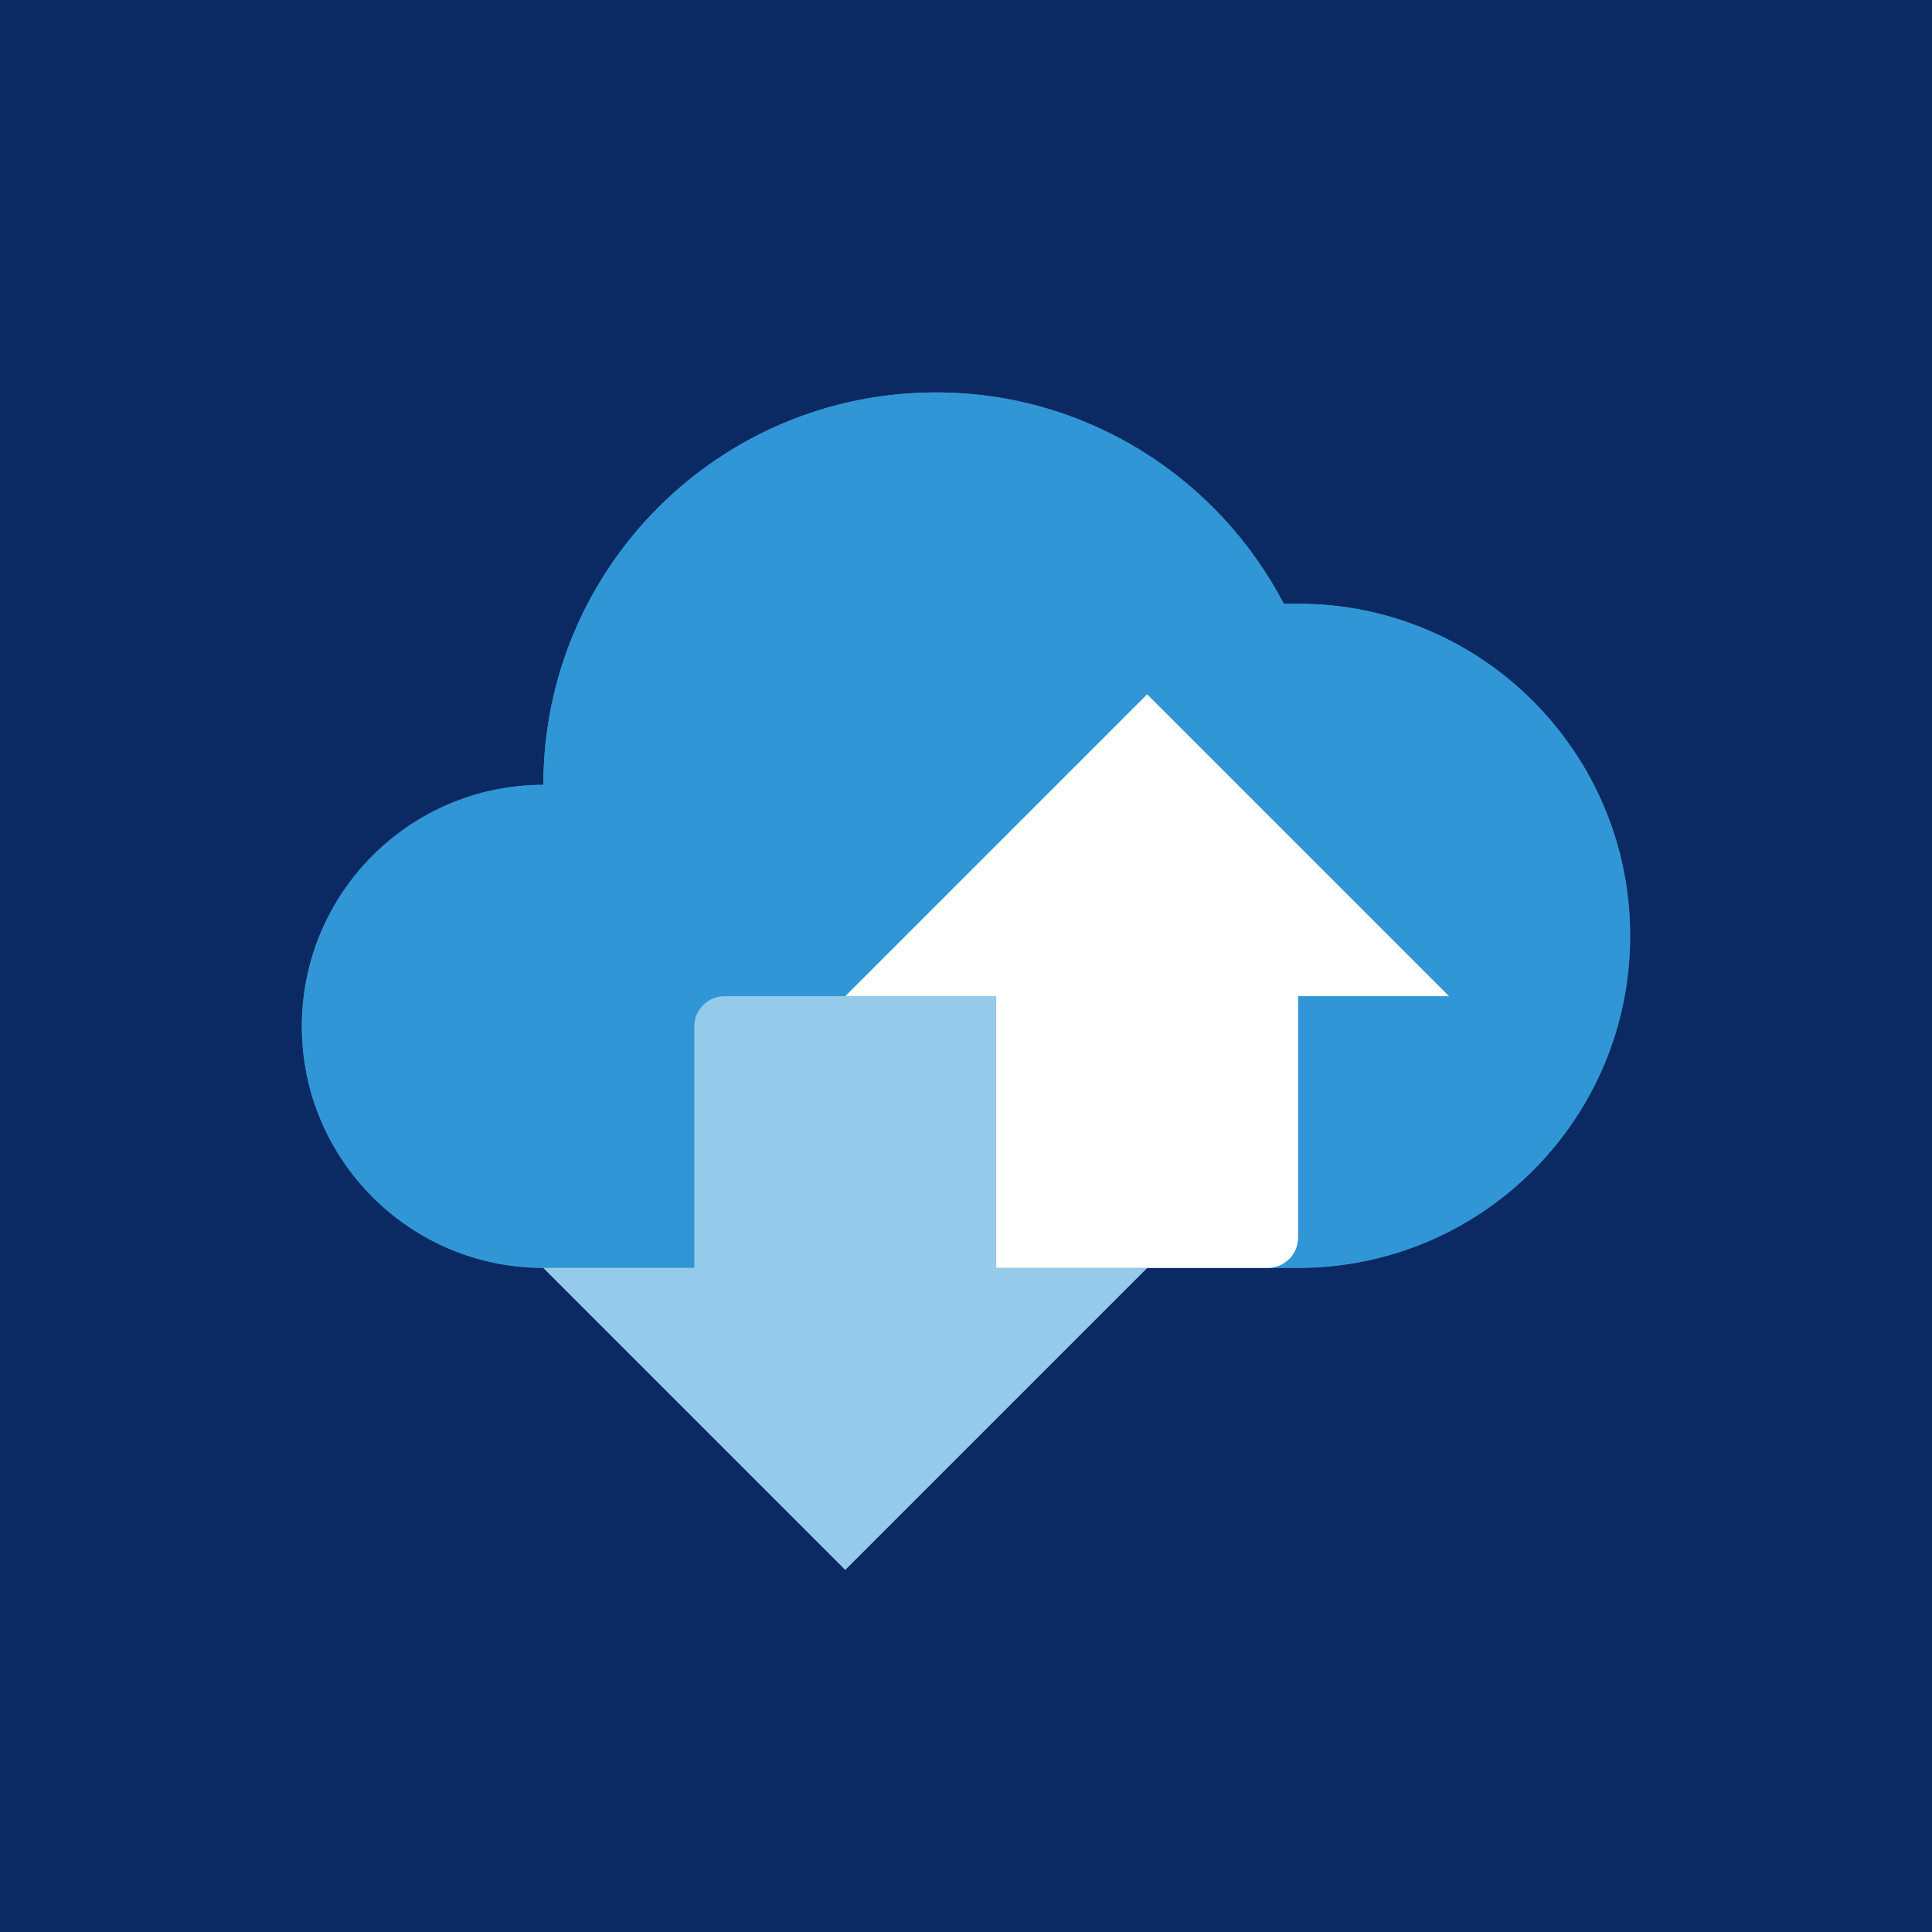
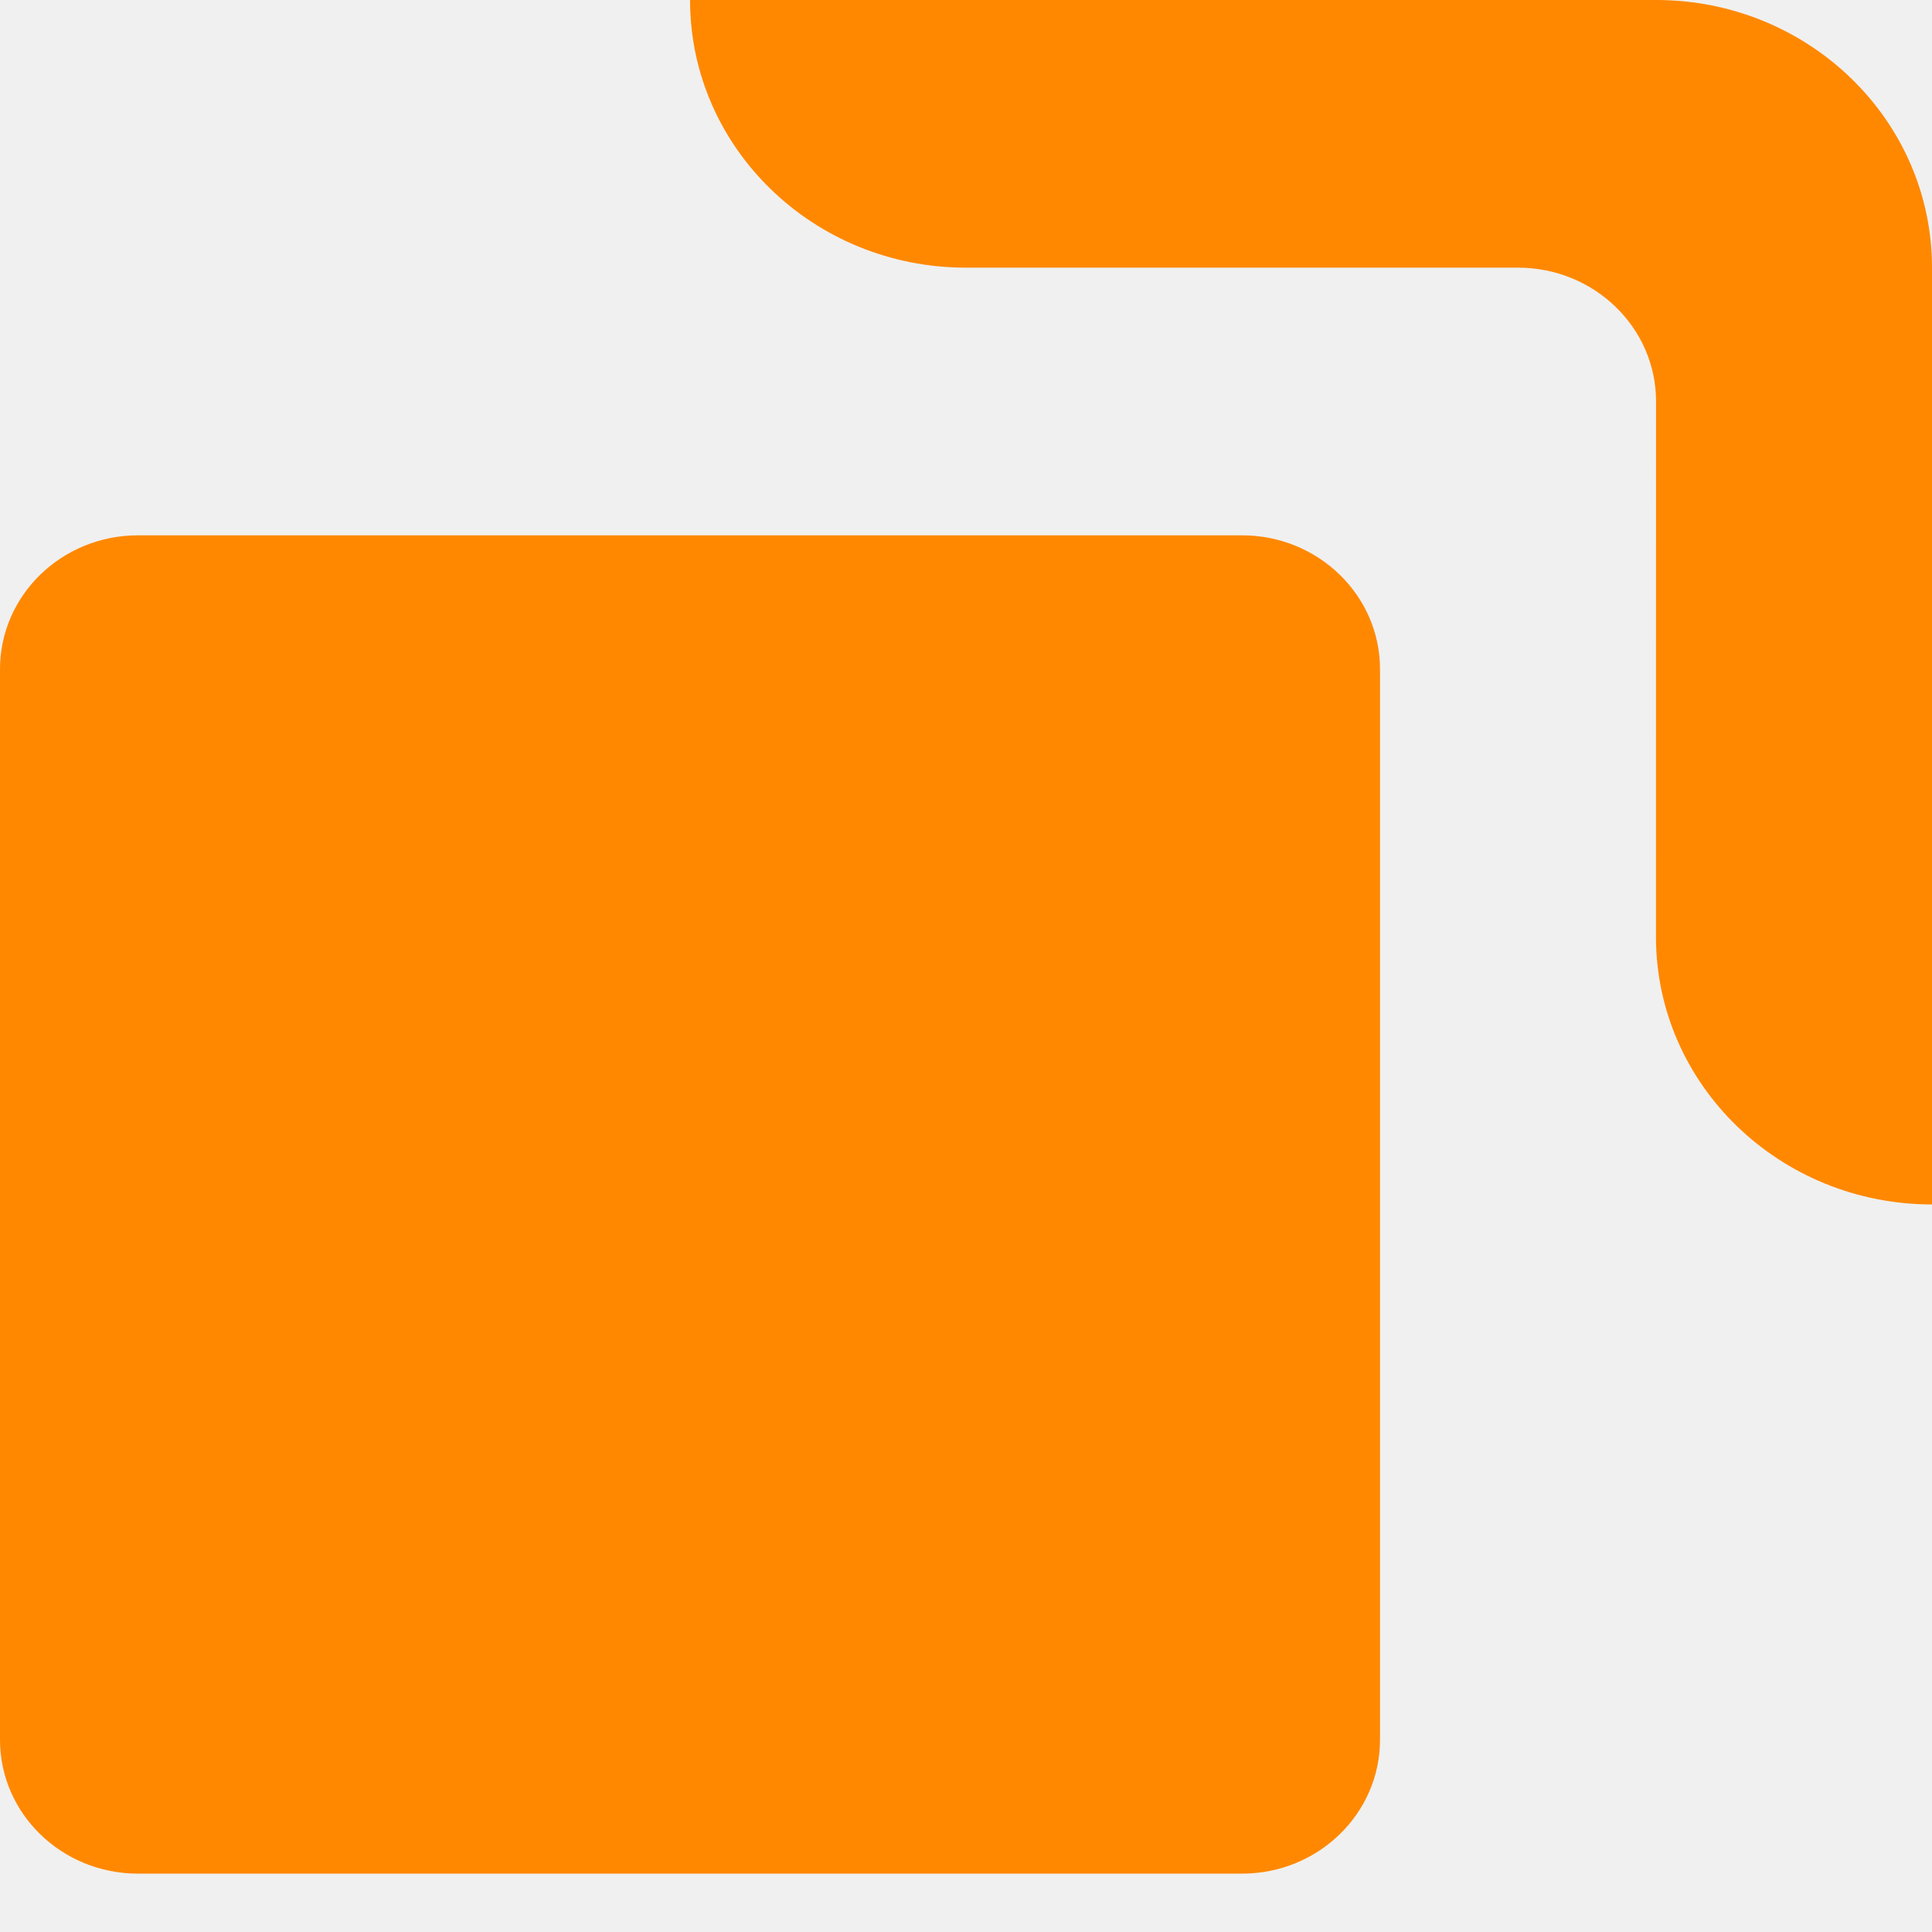
- <svg xmlns="http://www.w3.org/2000/svg" width="128" height="128" viewBox="0 0 128 128" fill="none">
-   <path d="M128 0H0V128H128V0Z" fill="#0B2A63" />
-   <rect x="16" y="46" width="101" height="40" fill="#0B2A63" />
-   <g clip-path="url(#clip0_4_45)">
-     <path fill-rule="evenodd" clip-rule="evenodd" d="M86 40H85.052C80.714 31.686 72.028 26 62 26C47.64 26 36 37.64 36 52C27.164 52 20 59.164 20 68C20 76.836 27.164 84 36 84H86C98.15 84 108 74.15 108 62C108 49.85 98.15 40 86 40Z" fill="#3196D6" />
-     <path d="M66 84H76L56 104L36 84H46V68C46 66.896 46.896 66 48 66H66V84Z" fill="#95CAEB" />
-     <path d="M66 66H56L76 46L96 66H86V82C86 83.104 85.104 84 84 84H66V66Z" fill="white" />
-     <path fill-rule="evenodd" clip-rule="evenodd" d="M86 40H85.052C80.714 31.686 72.028 26 62 26C47.64 26 36 37.64 36 52C27.164 52 20 59.164 20 68C20 76.836 27.164 84 36 84H86C98.15 84 108 74.15 108 62C108 49.85 98.15 40 86 40Z" fill="#3196D6" />
-     <path d="M66 84H76L56 104L36 84H46V68C46 66.896 46.896 66 48 66H66V84Z" fill="#95CAEB" />
-     <path d="M66 66H56L76 46L96 66H86V82C86 83.104 85.104 84 84 84H66V66Z" fill="white" />
-   </g>
-   <defs>
-     <clipPath id="clip0_4_45">
-       <rect width="96" height="96" fill="white" transform="translate(16 16)" />
-     </clipPath>
-   </defs>
+ <svg xmlns="http://www.w3.org/2000/svg" width="128" height="128" viewBox="0 0 24 24" fill="none">
+   <path d="M12 3.325C10.106 3.325 8.572 1.836 8.572 -5.24521e-05H20.572C22.465 -5.24521e-05 24 1.488 24 3.325L24 14.962C22.106 14.962 20.571 13.473 20.571 11.637L20.572 4.987C20.572 4.069 19.804 3.325 18.857 3.325H12Z" fill="#FF8800" />
+   <path d="M17.143 8.313C17.143 7.395 16.375 6.65 15.429 6.65H1.714C0.767 6.65 0 7.395 0 8.313V21.612C0 22.53 0.767 23.275 1.714 23.275H15.429C16.375 23.275 17.143 22.53 17.143 21.612V8.313Z" fill="#FF8800" />
</svg>
